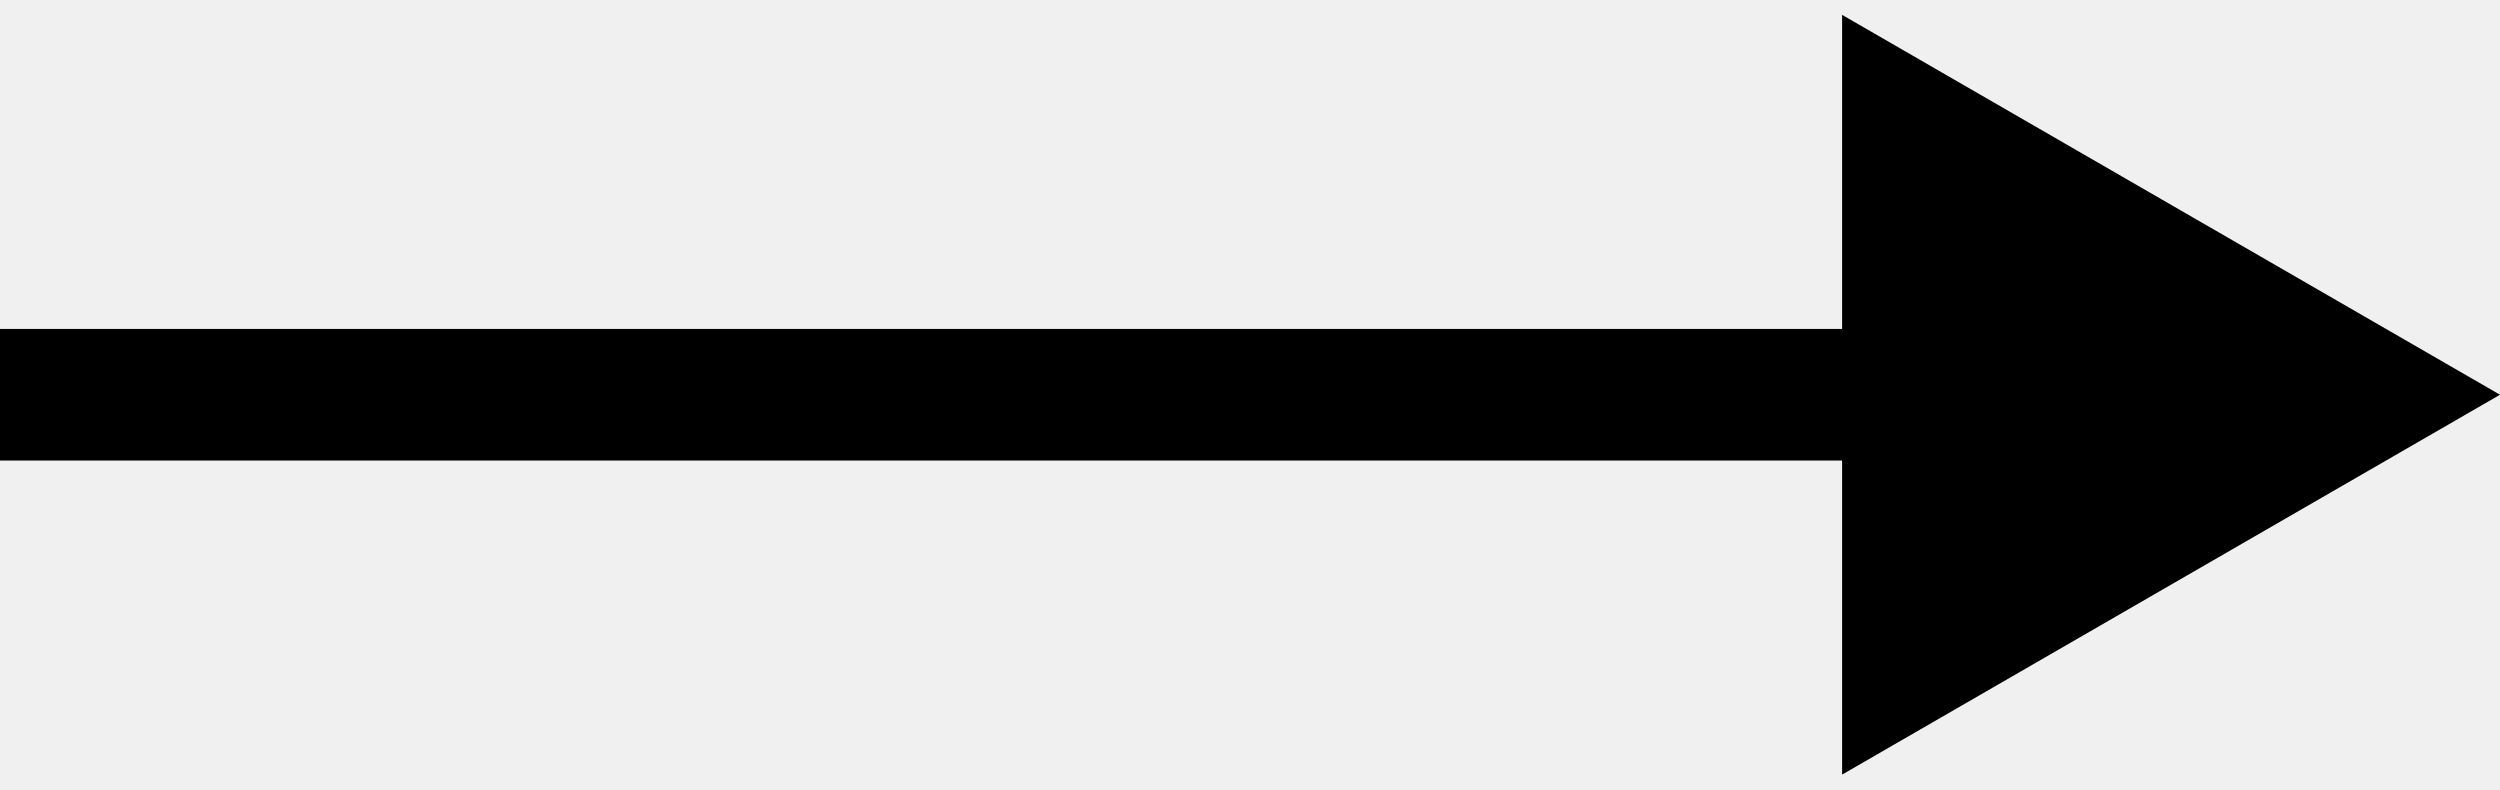
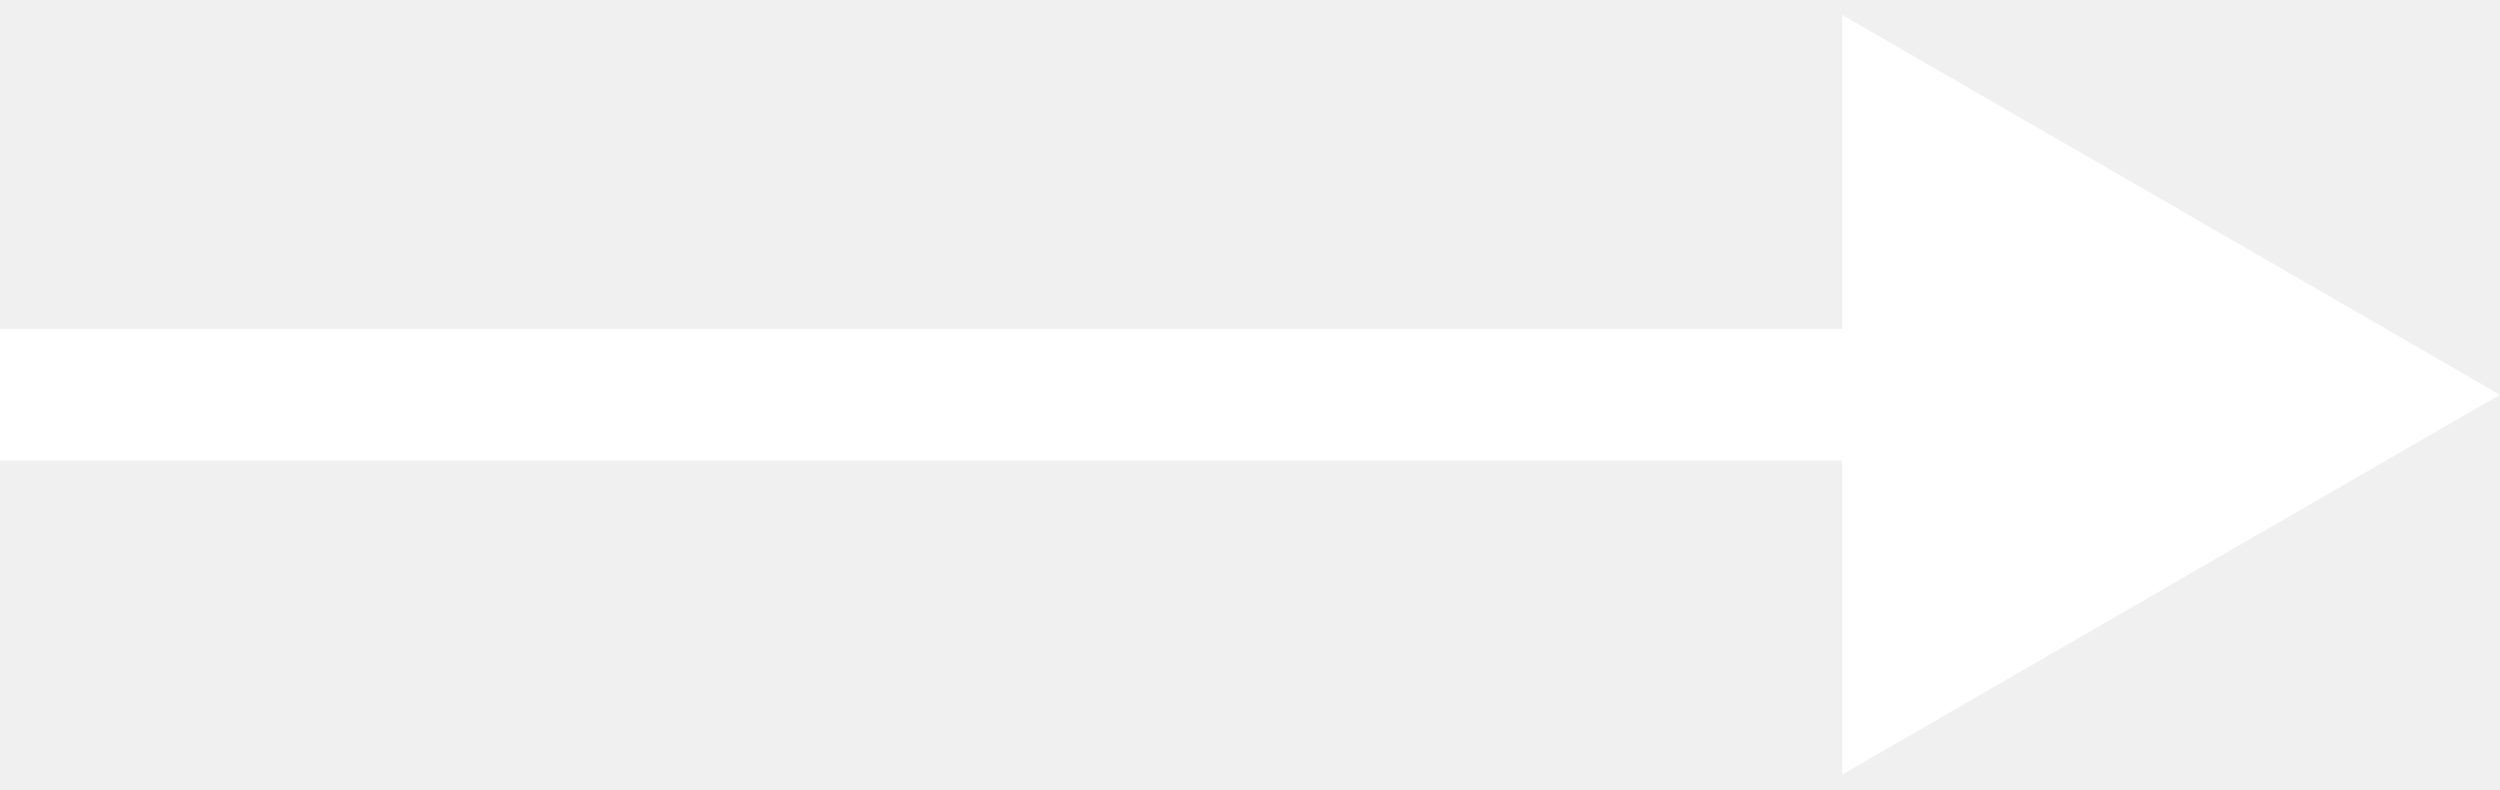
<svg xmlns="http://www.w3.org/2000/svg" width="38" height="12" viewBox="0 0 38 12" fill="none">
-   <path d="M38 6L28 0.226L28 11.774L38 6ZM8.74228e-08 7L29 7L29 5L-8.74228e-08 5L8.74228e-08 7Z" fill="black" />
+   <path d="M38 6L28 0.226L28 11.774L38 6ZM8.74228e-08 7L29 7L29 5L-8.74228e-08 5L8.74228e-08 7Z" fill="white" />
</svg>
